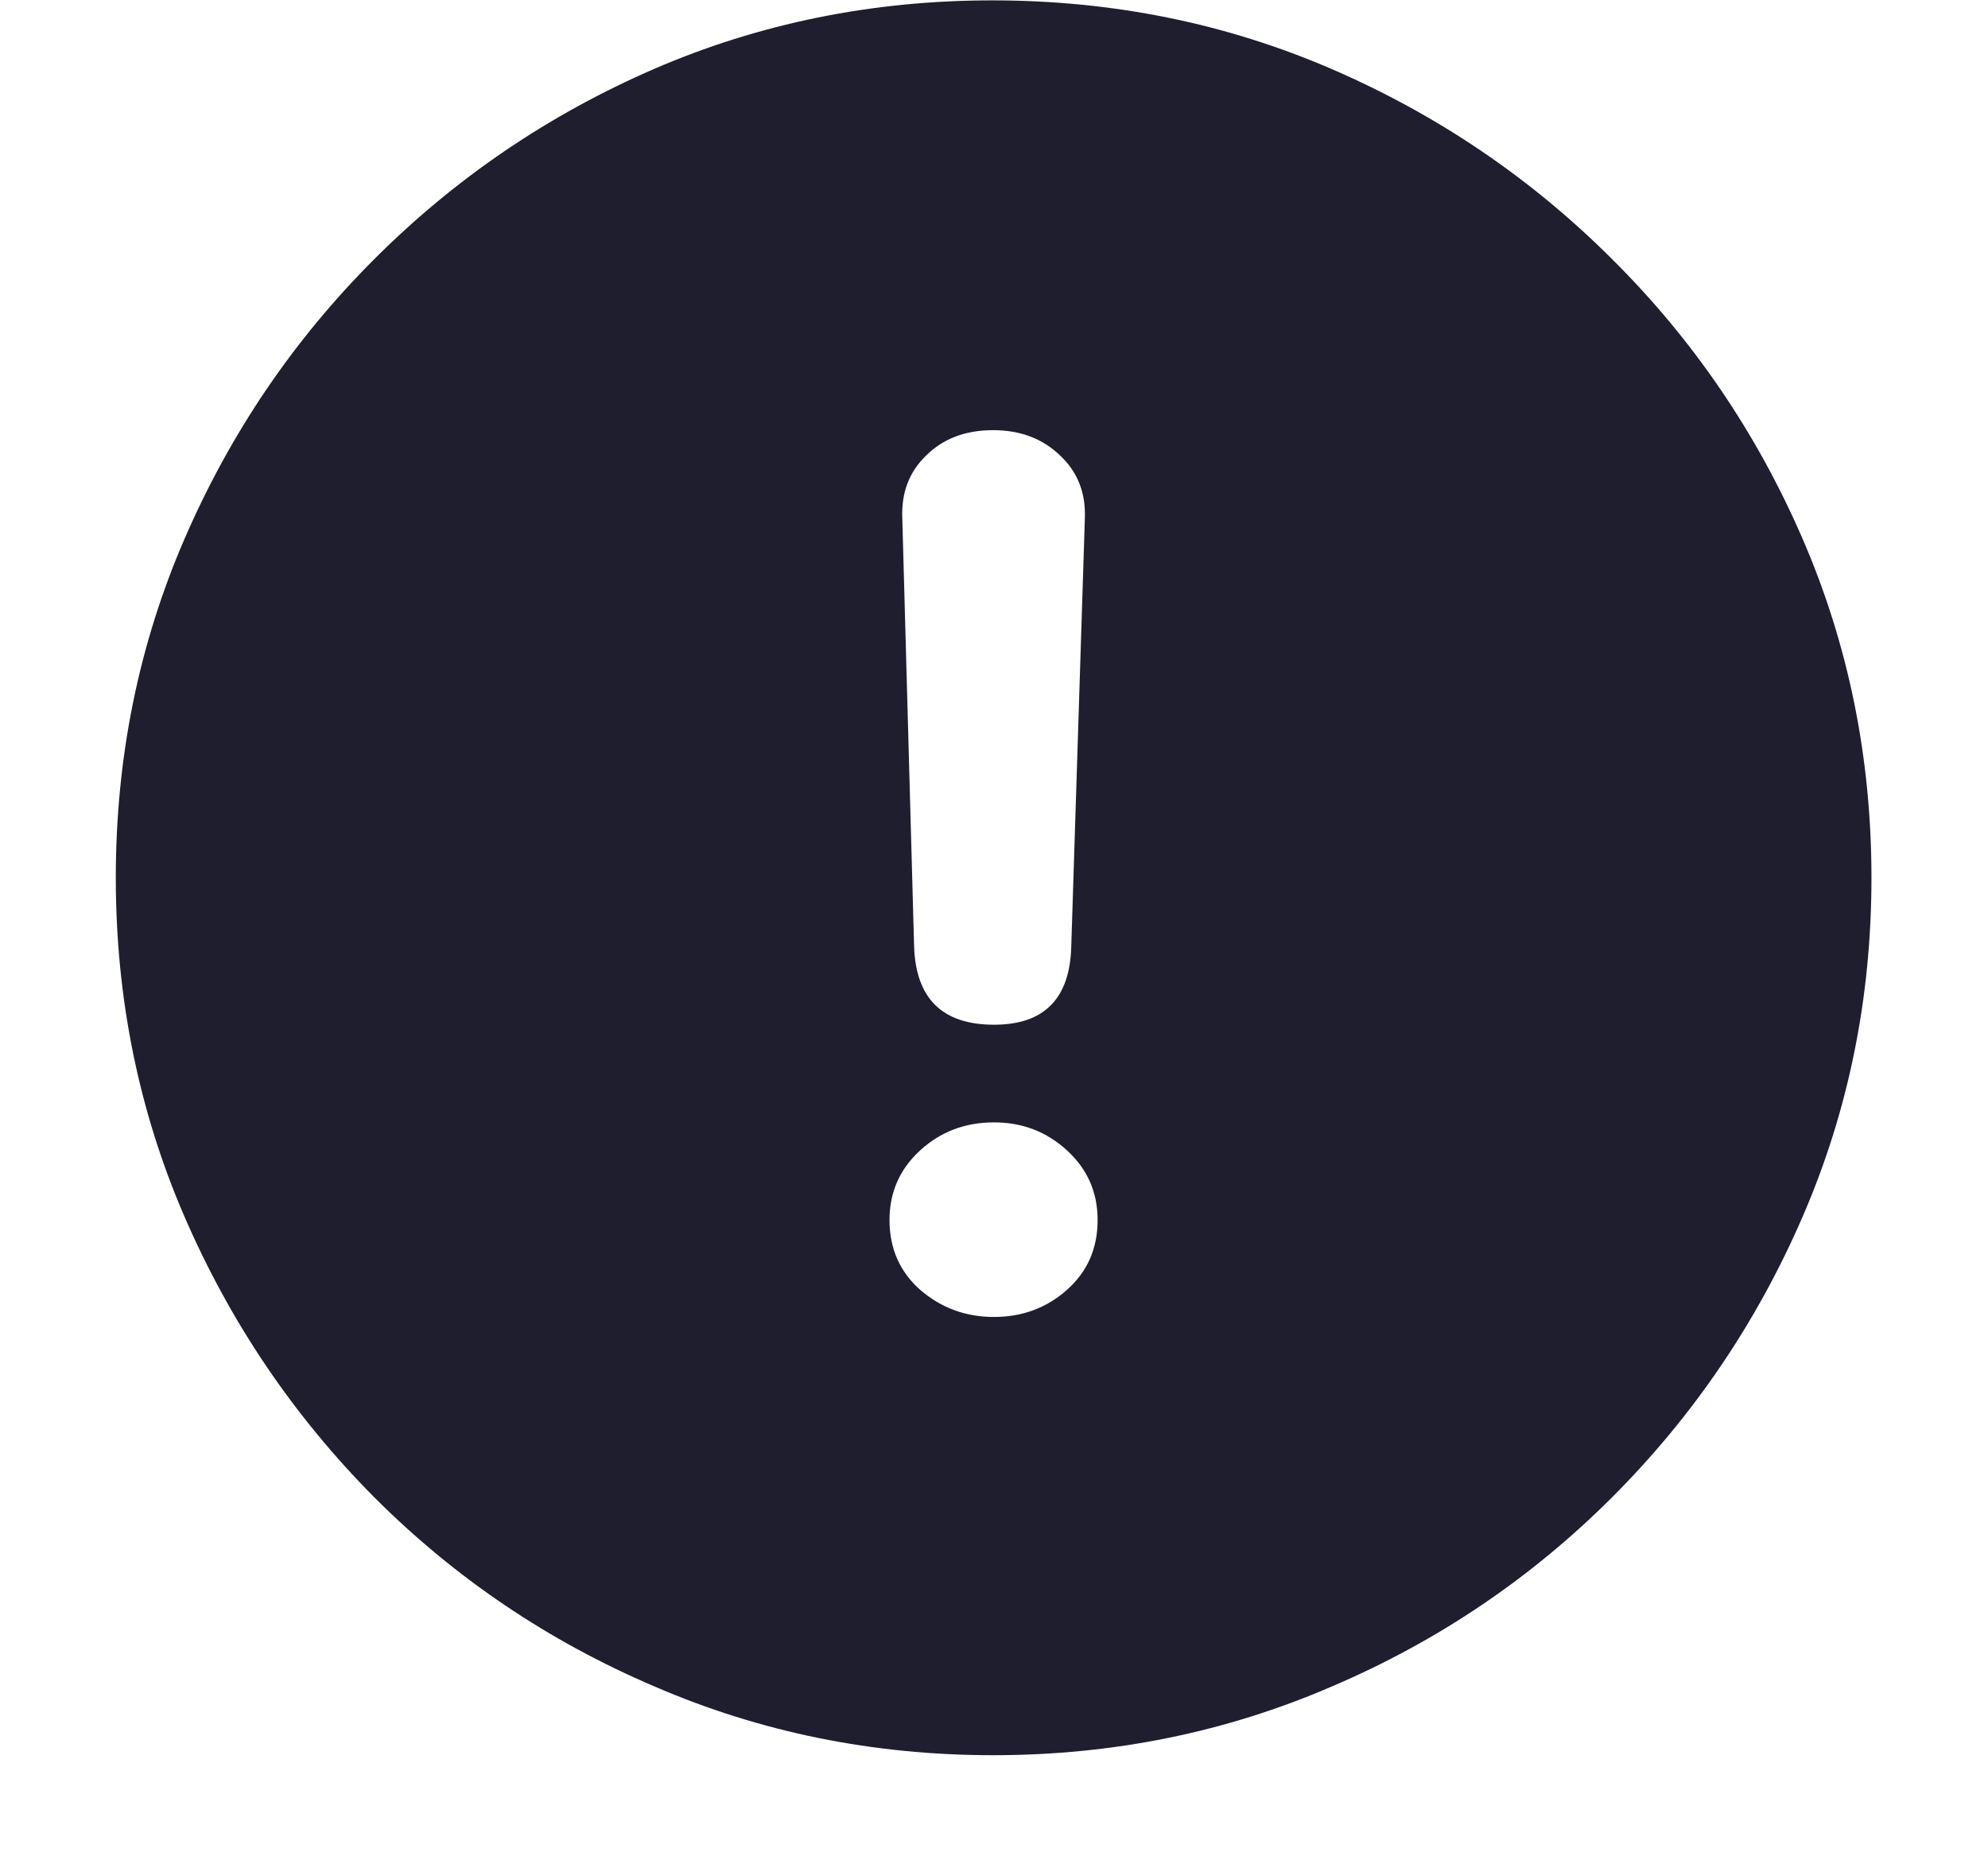
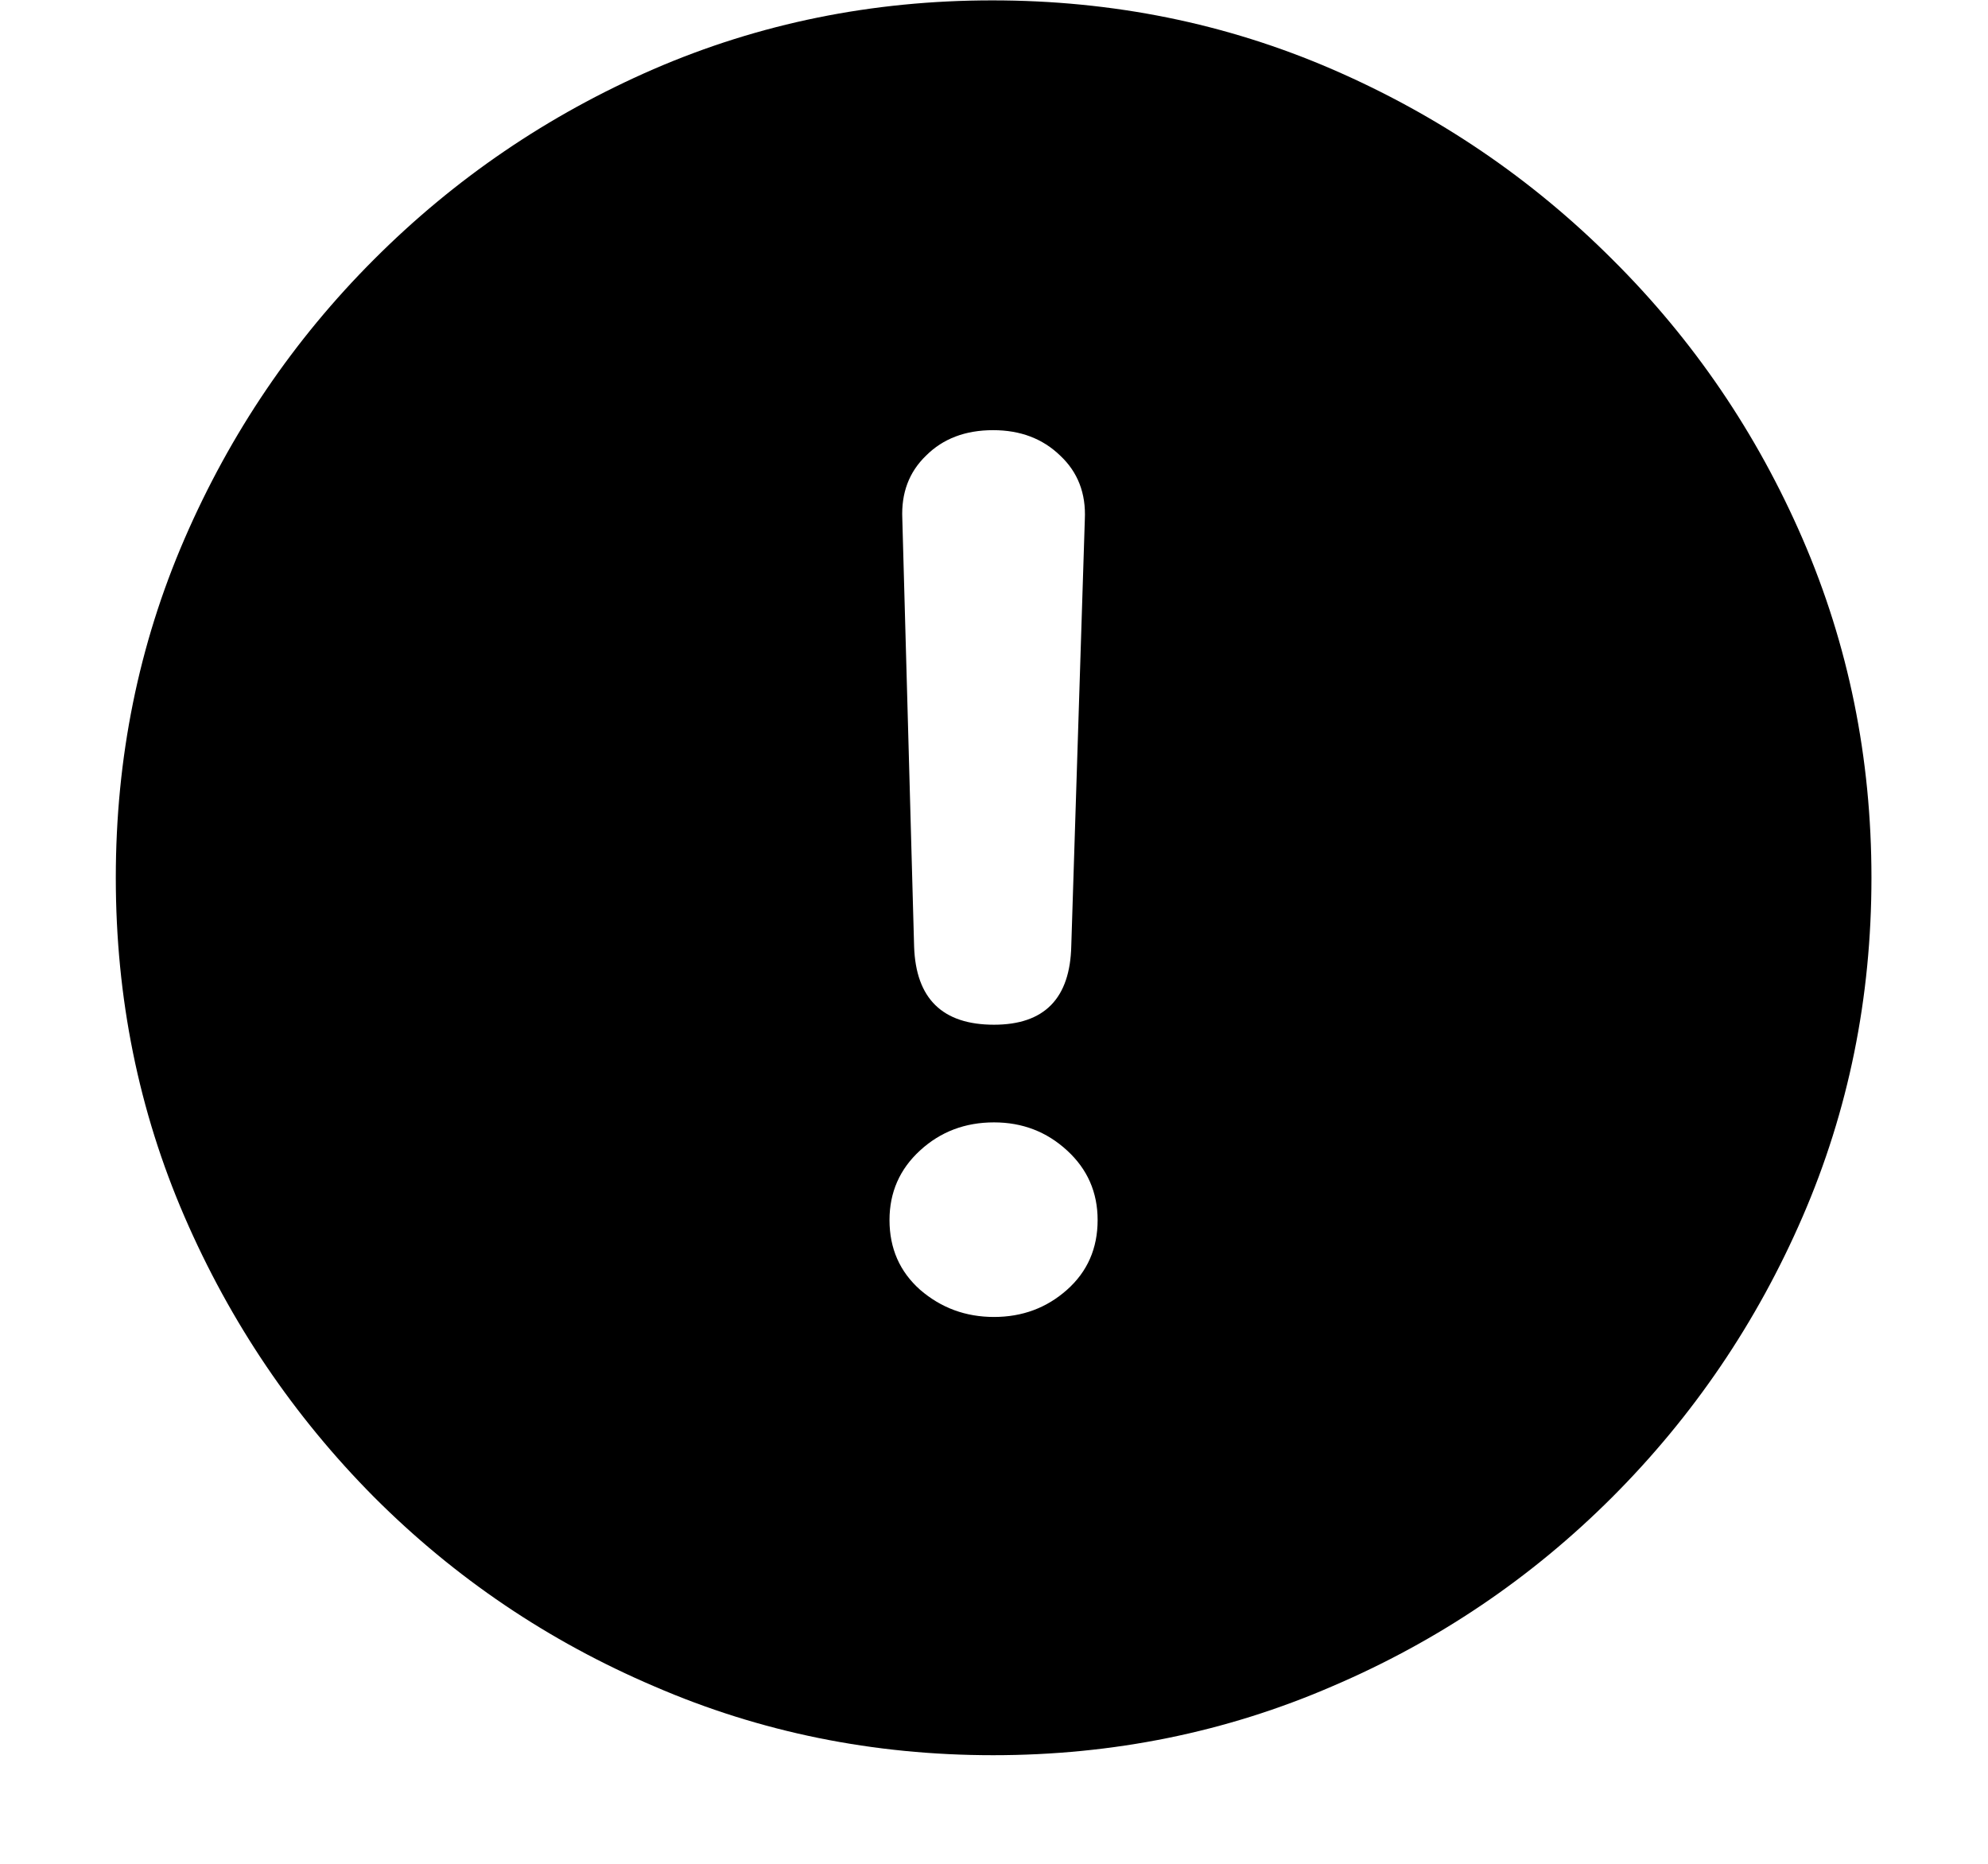
- <svg xmlns="http://www.w3.org/2000/svg" width="16" height="15" viewBox="0 0 16 15" fill="none">
-   <path d="M7.993 14.126C7.027 14.126 6.118 13.941 5.266 13.572C4.413 13.208 3.661 12.7 3.01 12.048C2.363 11.396 1.854 10.644 1.485 9.792C1.116 8.94 0.932 8.031 0.932 7.064C0.932 6.098 1.116 5.189 1.485 4.337C1.854 3.485 2.363 2.735 3.01 2.088C3.661 1.436 4.411 0.926 5.259 0.557C6.111 0.188 7.02 0.003 7.986 0.003C8.957 0.003 9.868 0.188 10.721 0.557C11.573 0.926 12.325 1.436 12.977 2.088C13.628 2.735 14.139 3.485 14.508 4.337C14.877 5.189 15.062 6.098 15.062 7.064C15.062 8.031 14.877 8.94 14.508 9.792C14.139 10.644 13.628 11.396 12.977 12.048C12.325 12.7 11.573 13.208 10.721 13.572C9.868 13.941 8.959 14.126 7.993 14.126ZM8 8.247C8.406 8.247 8.613 8.035 8.622 7.611L8.731 4.18C8.741 3.97 8.674 3.799 8.533 3.667C8.392 3.53 8.212 3.462 7.993 3.462C7.77 3.462 7.59 3.53 7.453 3.667C7.316 3.799 7.253 3.968 7.262 4.173L7.357 7.618C7.371 8.037 7.585 8.247 8 8.247ZM8 10.599C8.228 10.599 8.424 10.526 8.588 10.38C8.752 10.234 8.834 10.047 8.834 9.819C8.834 9.596 8.752 9.409 8.588 9.259C8.424 9.108 8.228 9.033 8 9.033C7.768 9.033 7.569 9.108 7.405 9.259C7.241 9.409 7.159 9.596 7.159 9.819C7.159 10.047 7.241 10.234 7.405 10.38C7.574 10.526 7.772 10.599 8 10.599Z" fill="#1E1E2E" />
+ <svg xmlns="http://www.w3.org/2000/svg" width="16" height="15" viewBox="0 0 16 15" fill="">
+   <path d="M7.993 14.126C7.027 14.126 6.118 13.941 5.266 13.572C4.413 13.208 3.661 12.7 3.01 12.048C2.363 11.396 1.854 10.644 1.485 9.792C1.116 8.94 0.932 8.031 0.932 7.064C0.932 6.098 1.116 5.189 1.485 4.337C1.854 3.485 2.363 2.735 3.01 2.088C3.661 1.436 4.411 0.926 5.259 0.557C6.111 0.188 7.02 0.003 7.986 0.003C8.957 0.003 9.868 0.188 10.721 0.557C11.573 0.926 12.325 1.436 12.977 2.088C13.628 2.735 14.139 3.485 14.508 4.337C14.877 5.189 15.062 6.098 15.062 7.064C15.062 8.031 14.877 8.94 14.508 9.792C14.139 10.644 13.628 11.396 12.977 12.048C12.325 12.7 11.573 13.208 10.721 13.572C9.868 13.941 8.959 14.126 7.993 14.126ZM8 8.247C8.406 8.247 8.613 8.035 8.622 7.611L8.731 4.18C8.741 3.97 8.674 3.799 8.533 3.667C8.392 3.53 8.212 3.462 7.993 3.462C7.77 3.462 7.59 3.53 7.453 3.667C7.316 3.799 7.253 3.968 7.262 4.173L7.357 7.618C7.371 8.037 7.585 8.247 8 8.247ZM8 10.599C8.228 10.599 8.424 10.526 8.588 10.38C8.752 10.234 8.834 10.047 8.834 9.819C8.834 9.596 8.752 9.409 8.588 9.259C8.424 9.108 8.228 9.033 8 9.033C7.768 9.033 7.569 9.108 7.405 9.259C7.241 9.409 7.159 9.596 7.159 9.819C7.159 10.047 7.241 10.234 7.405 10.38C7.574 10.526 7.772 10.599 8 10.599Z" fill="" />
</svg>
